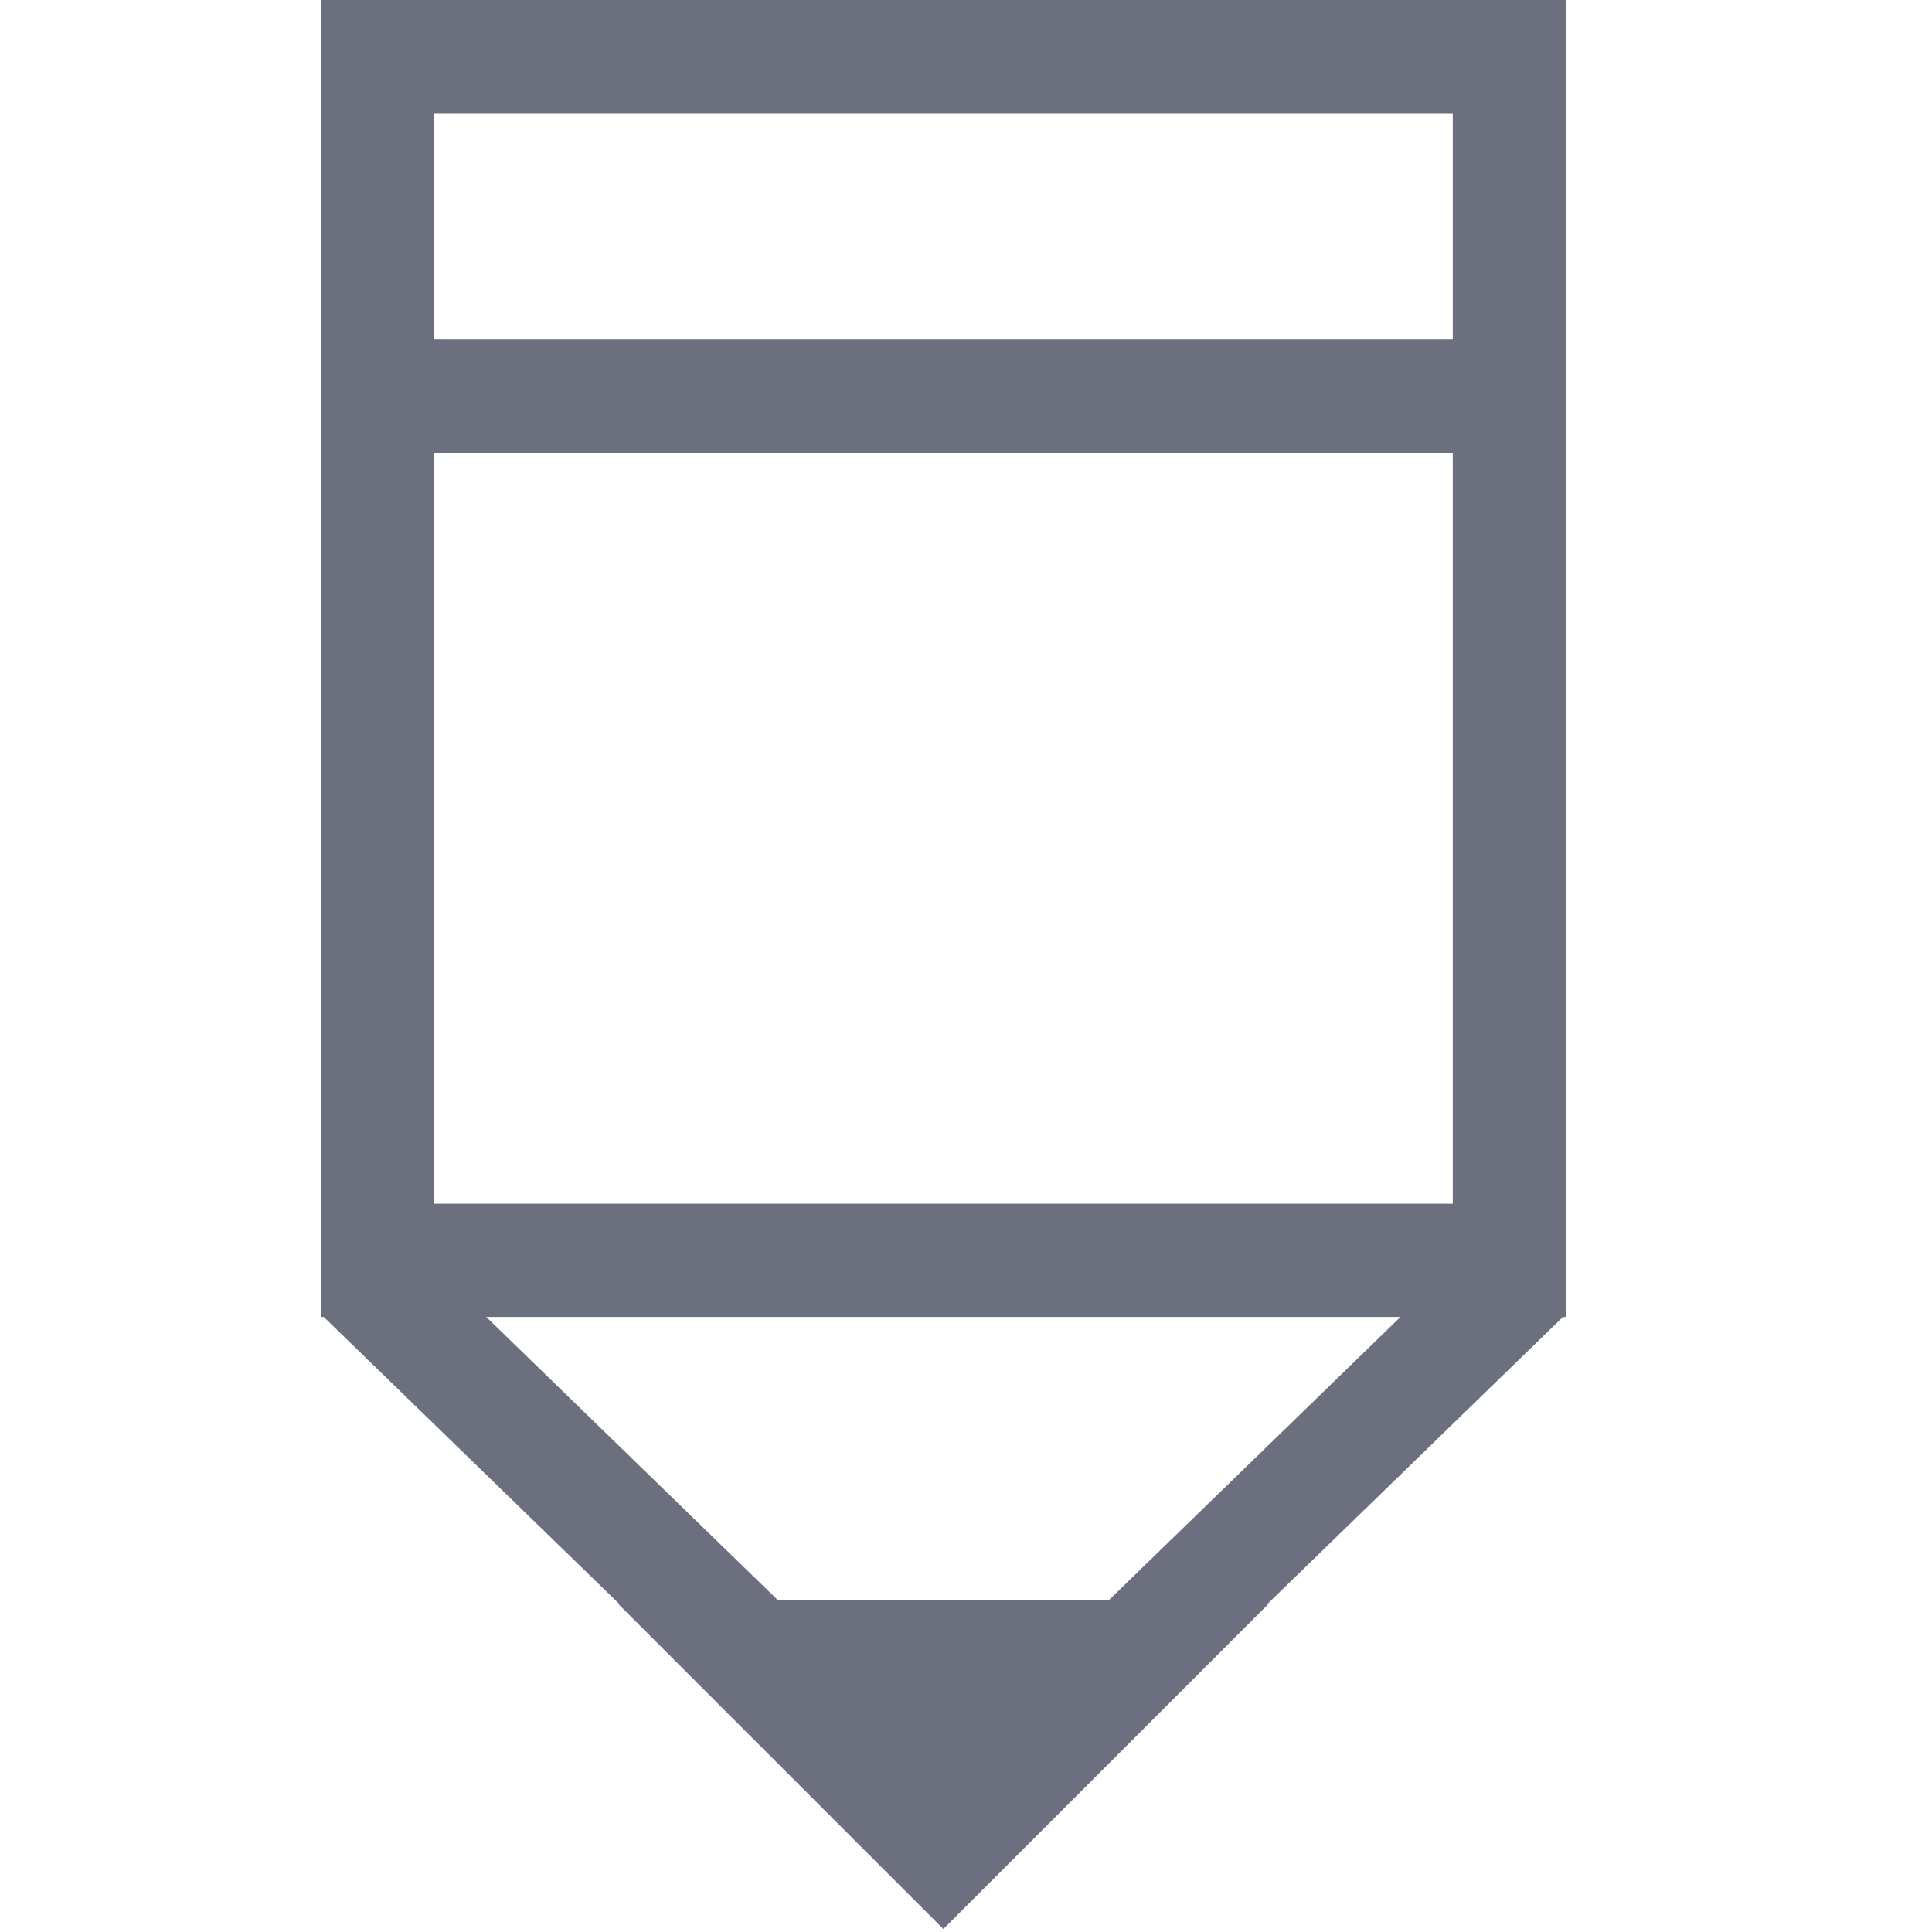
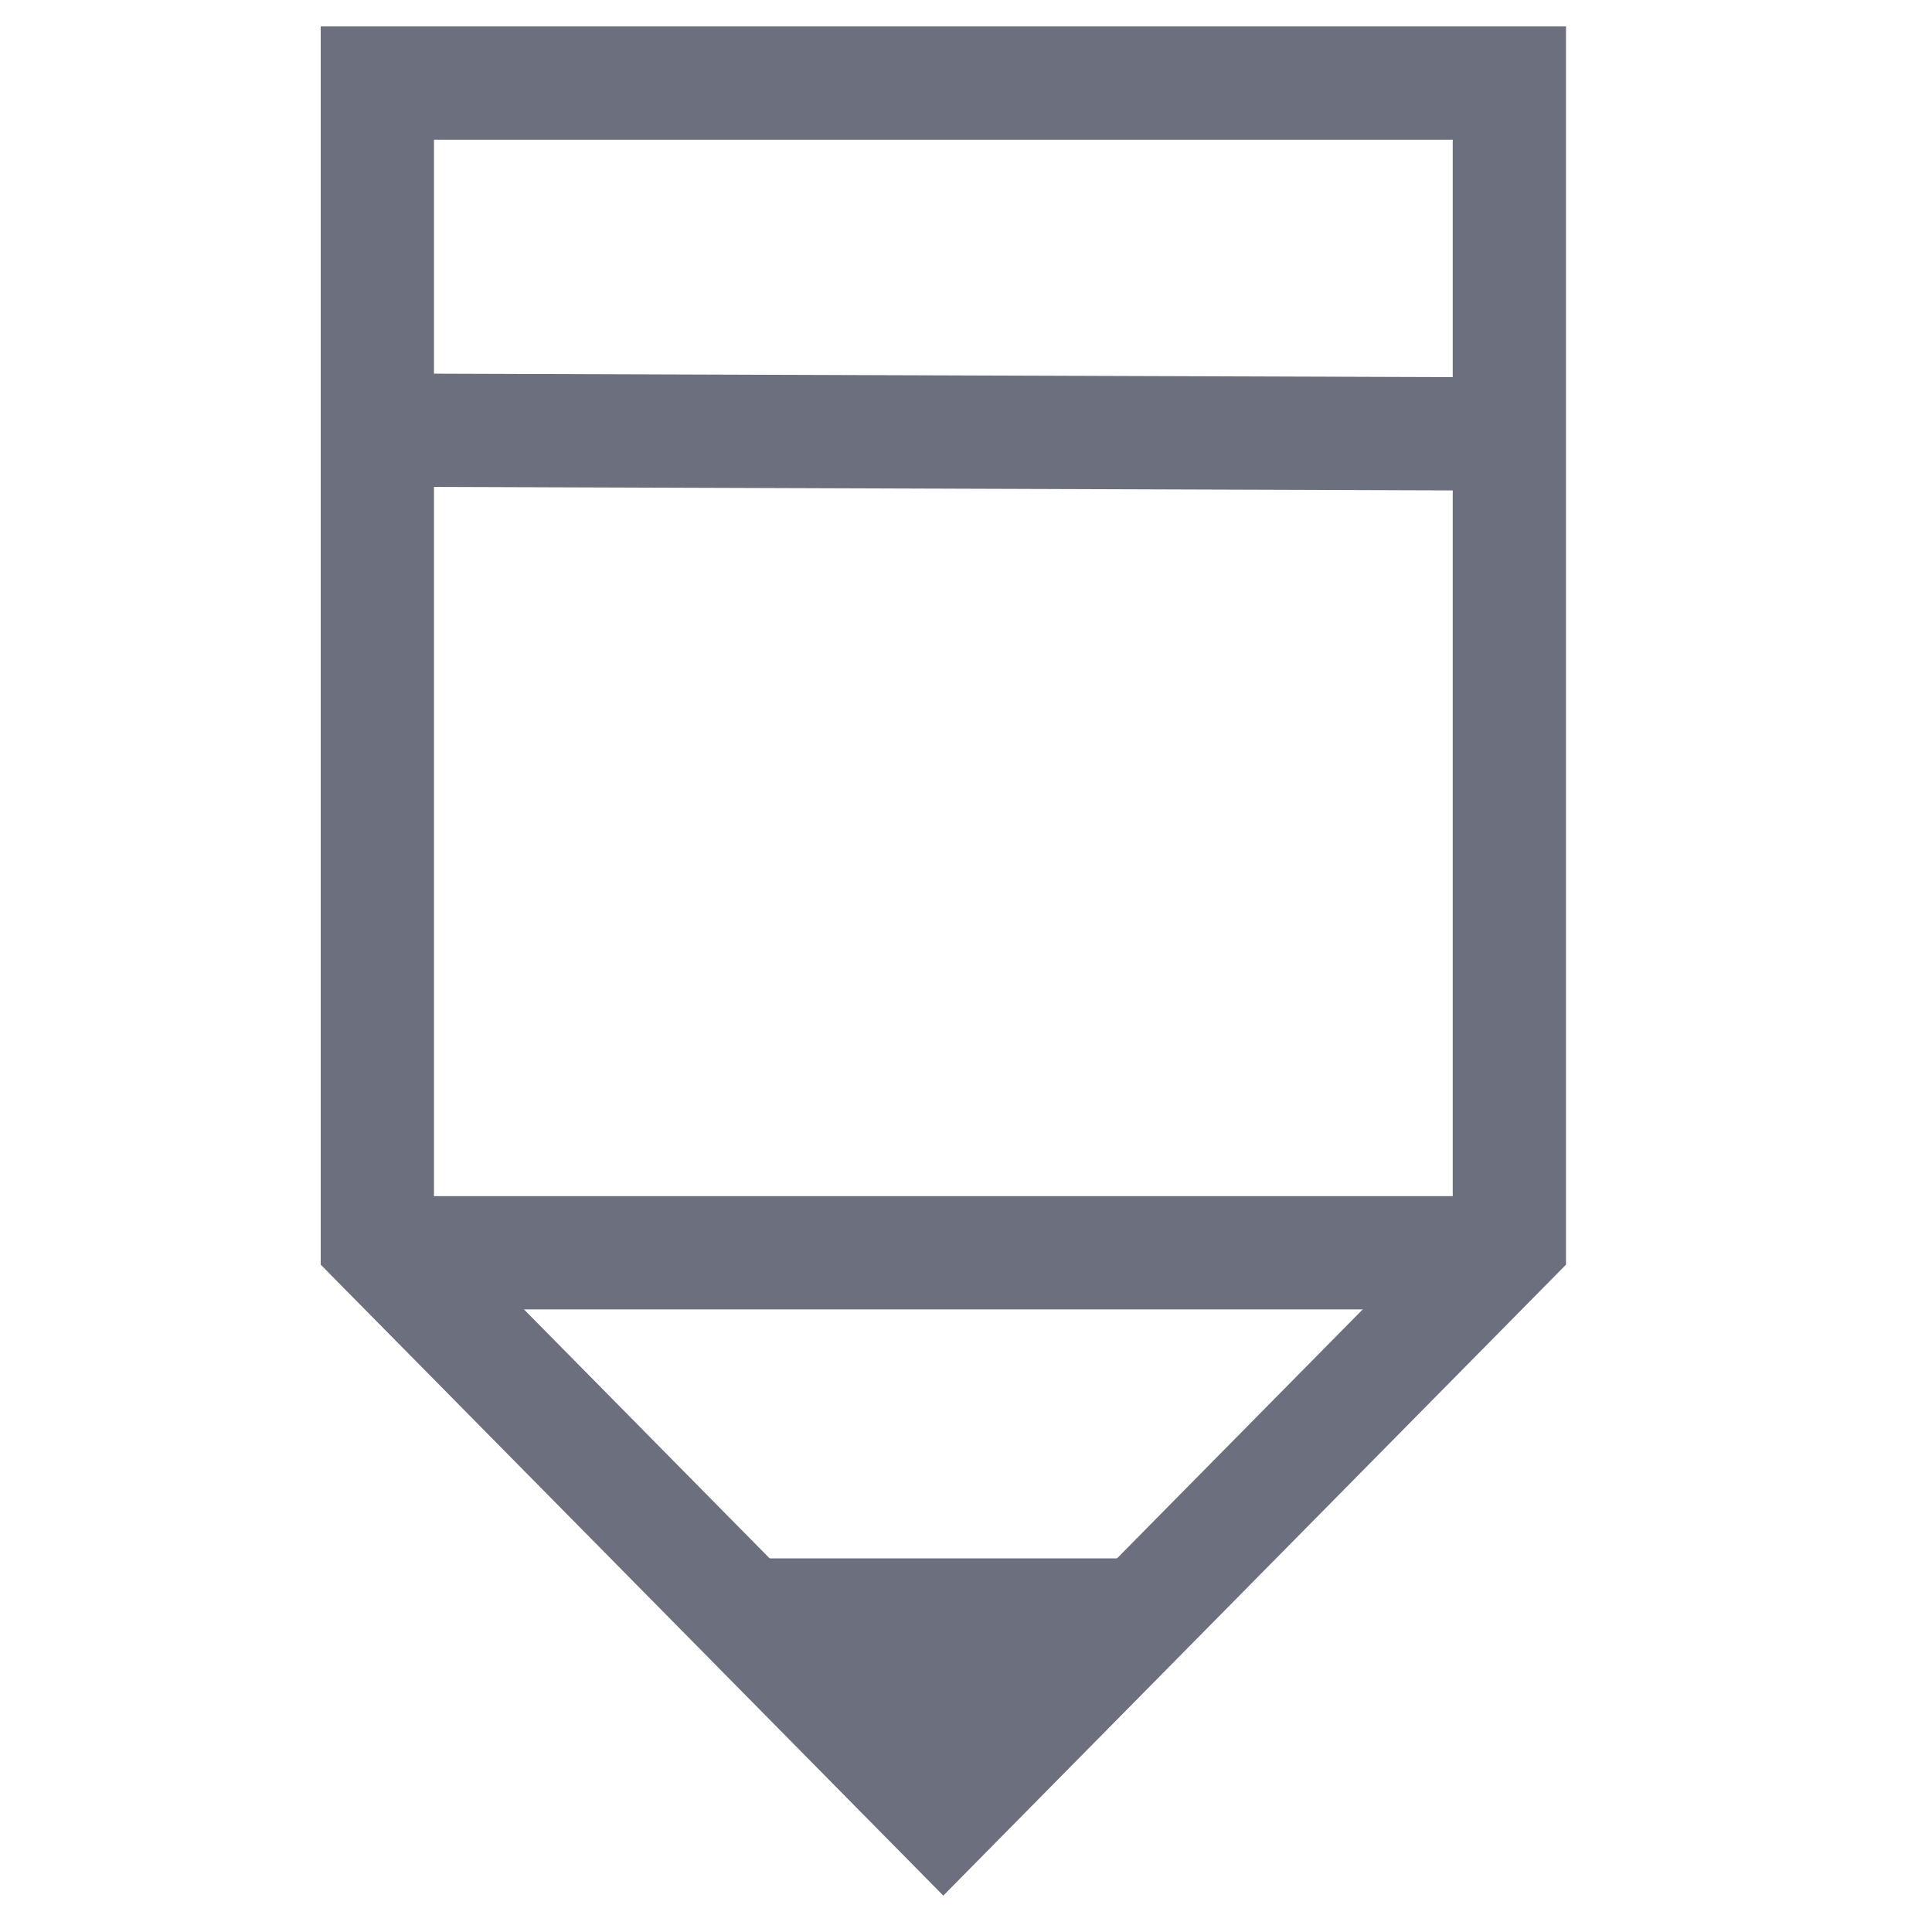
- <svg xmlns="http://www.w3.org/2000/svg" width="512" height="512" viewBox="0 0 512 512">
-   <path id="Path" fill="none" stroke="#6c707e" stroke-width="30" d="M 100 15 L 400 15 L 400 105 L 100 105 L 100 15 Z" />
-   <path id="path1" fill="none" stroke="#6c707e" stroke-width="30" d="M 100 105 L 400 105 L 400 334 C 400 334 100 334 100 334 Z" />
-   <path id="path2" fill="none" stroke="#6c707e" stroke-width="30" d="M 96 338 L 200 439 L 300 439 L 404 338 L 300 439 L 200 439 L 96 338 Z" />
-   <path id="path3" fill="#6c707e" fill-rule="evenodd" stroke="#6c707e" stroke-width="30" d="M 200 440 L 250 490 L 300 440 L 200 440 Z" />
+ <svg xmlns="http://www.w3.org/2000/svg" width="16" height="16" viewBox="0 0 16 16">
+   <path id="Path" fill="none" stroke="#6c707e" stroke-width="0.938" d="M 3.125 3.562 L 12.5 3.594" />
+   <path id="path1" fill="none" stroke="#6c707e" stroke-width="0.938" d="M 3.125 0.688 L 3.125 10.281 L 7.812 15.031 L 12.5 10.281 L 12.5 0.688 L 3.125 0.688 Z" />
+   <path id="path2" fill="none" stroke="#6c707e" stroke-width="0.938" d="M 3.125 10.375 L 12.5 10.375" />
+   <path id="path3" fill="#6c707e" fill-rule="evenodd" stroke="#6c707e" stroke-width="0.938" d="M 6.25 13.375 L 7.812 14.938 L 9.375 13.375 L 6.25 13.375 Z" />
</svg>
